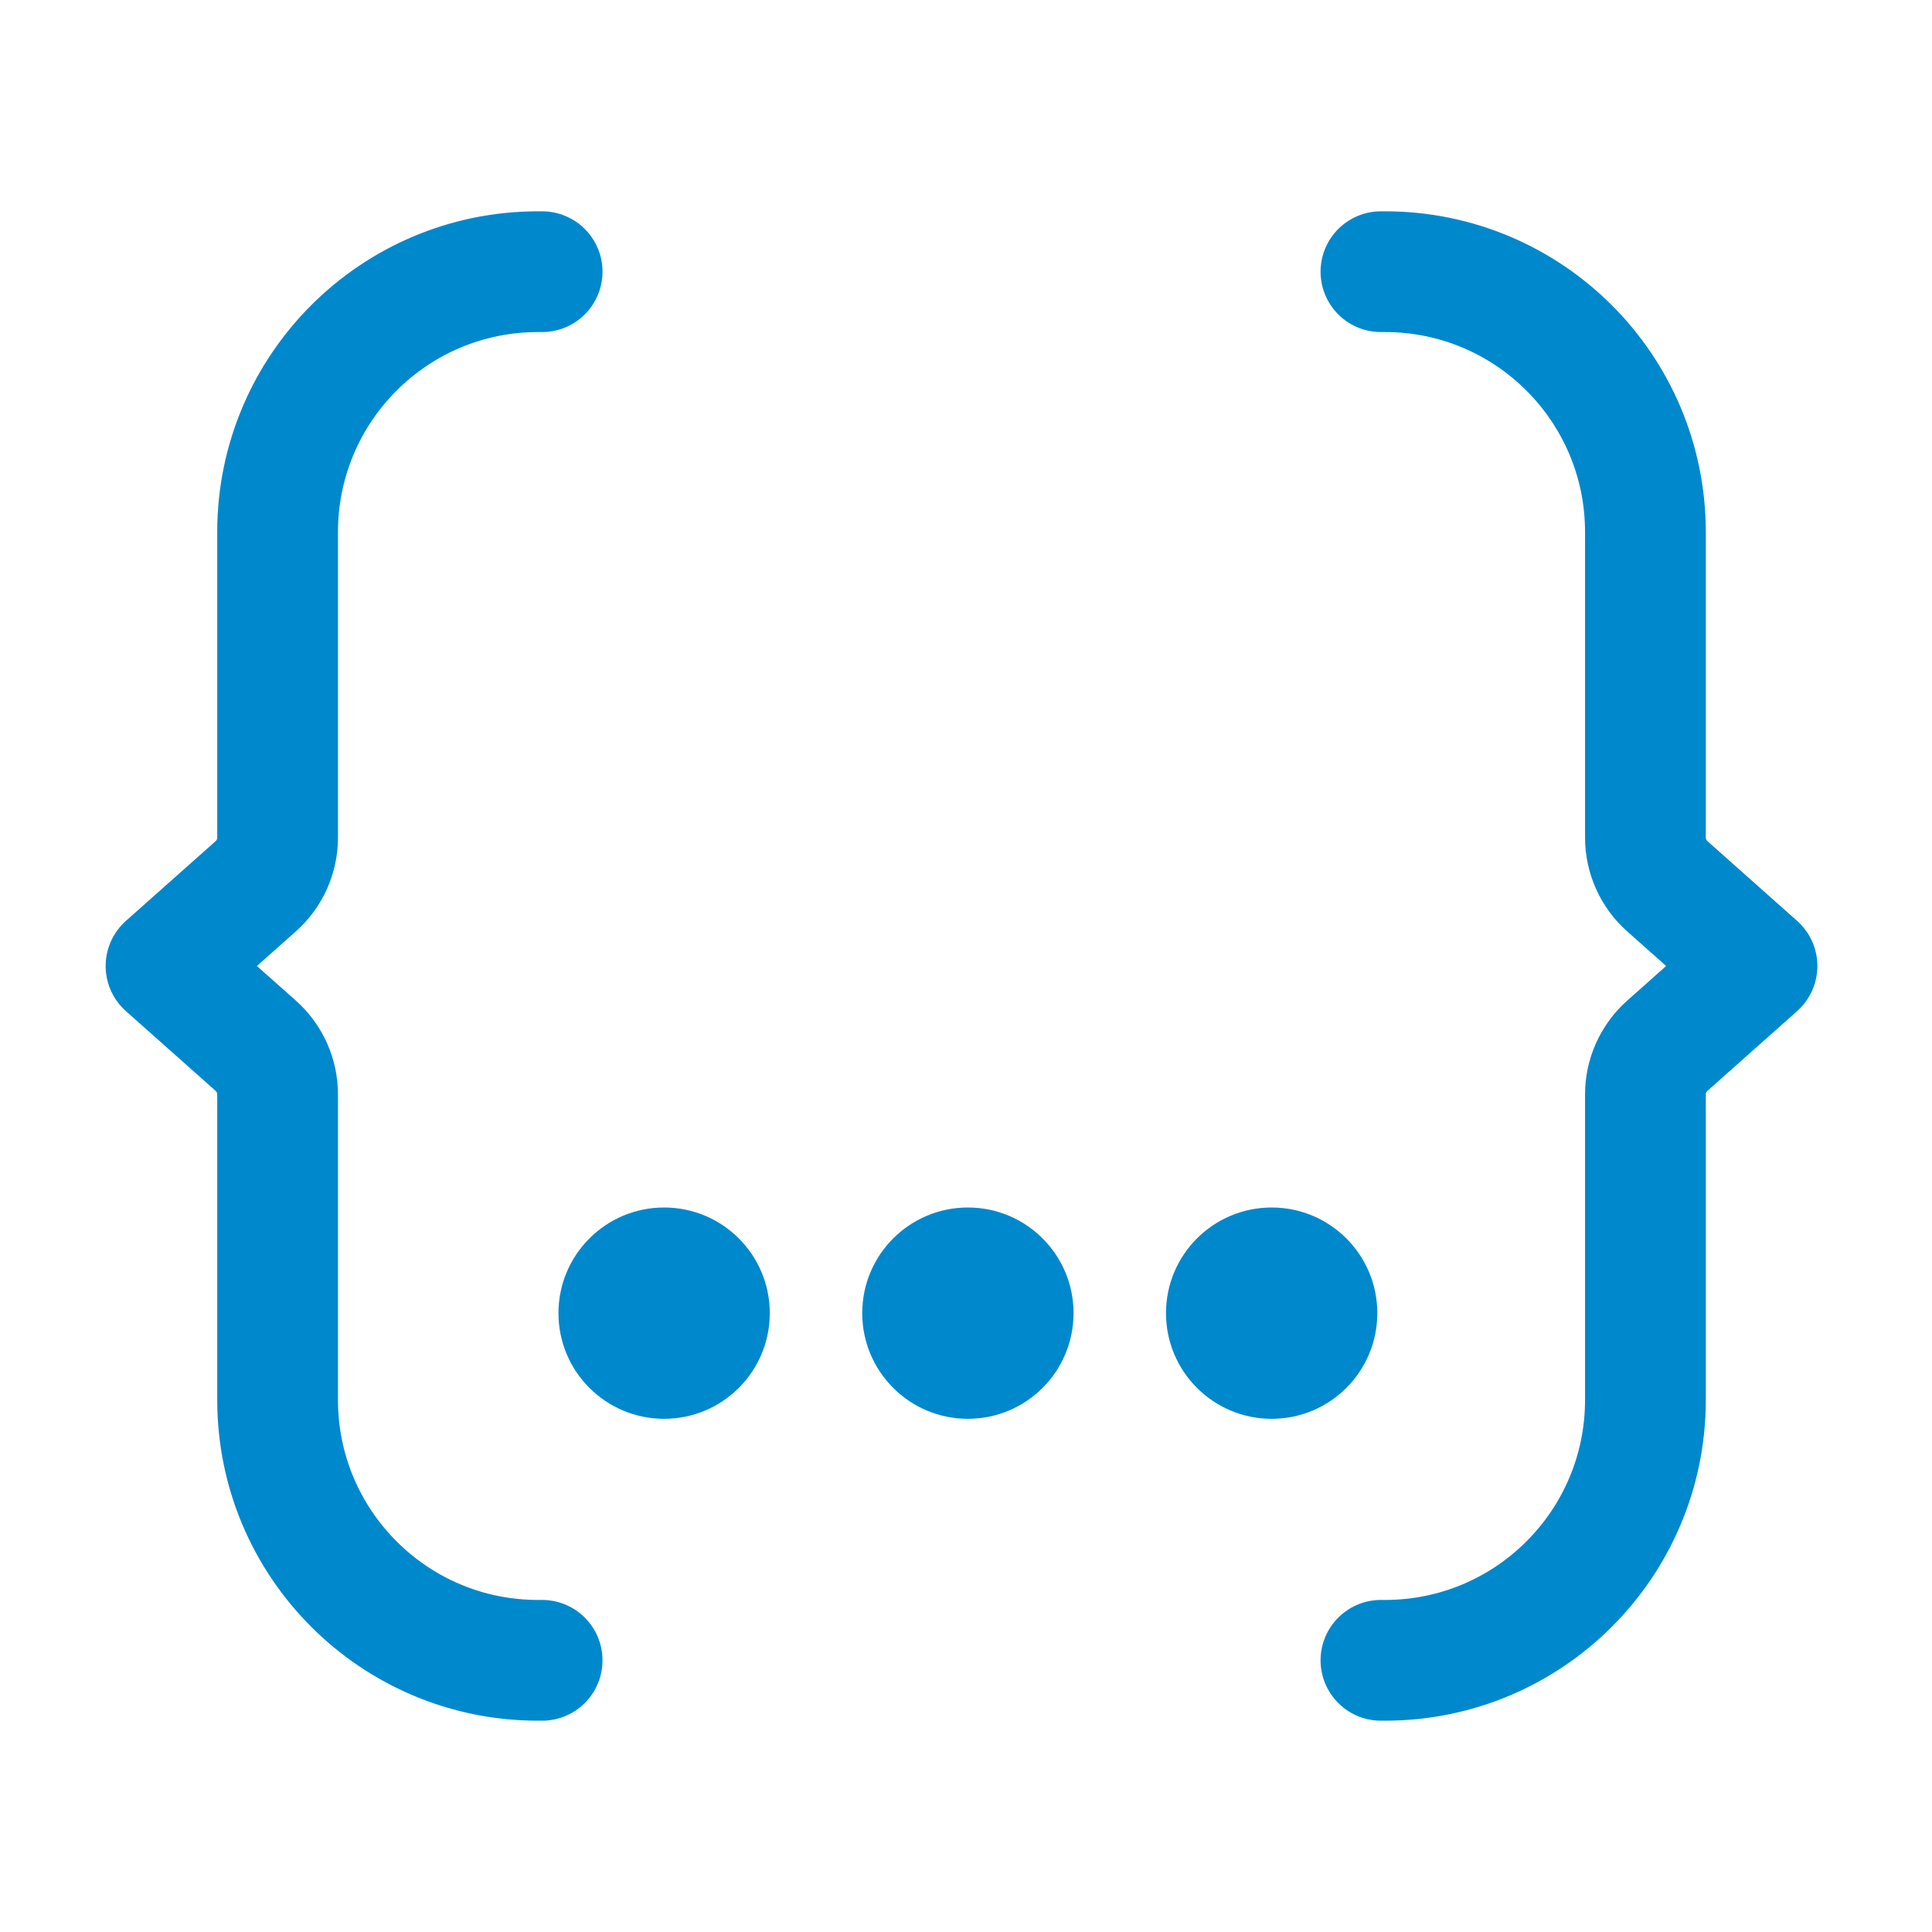
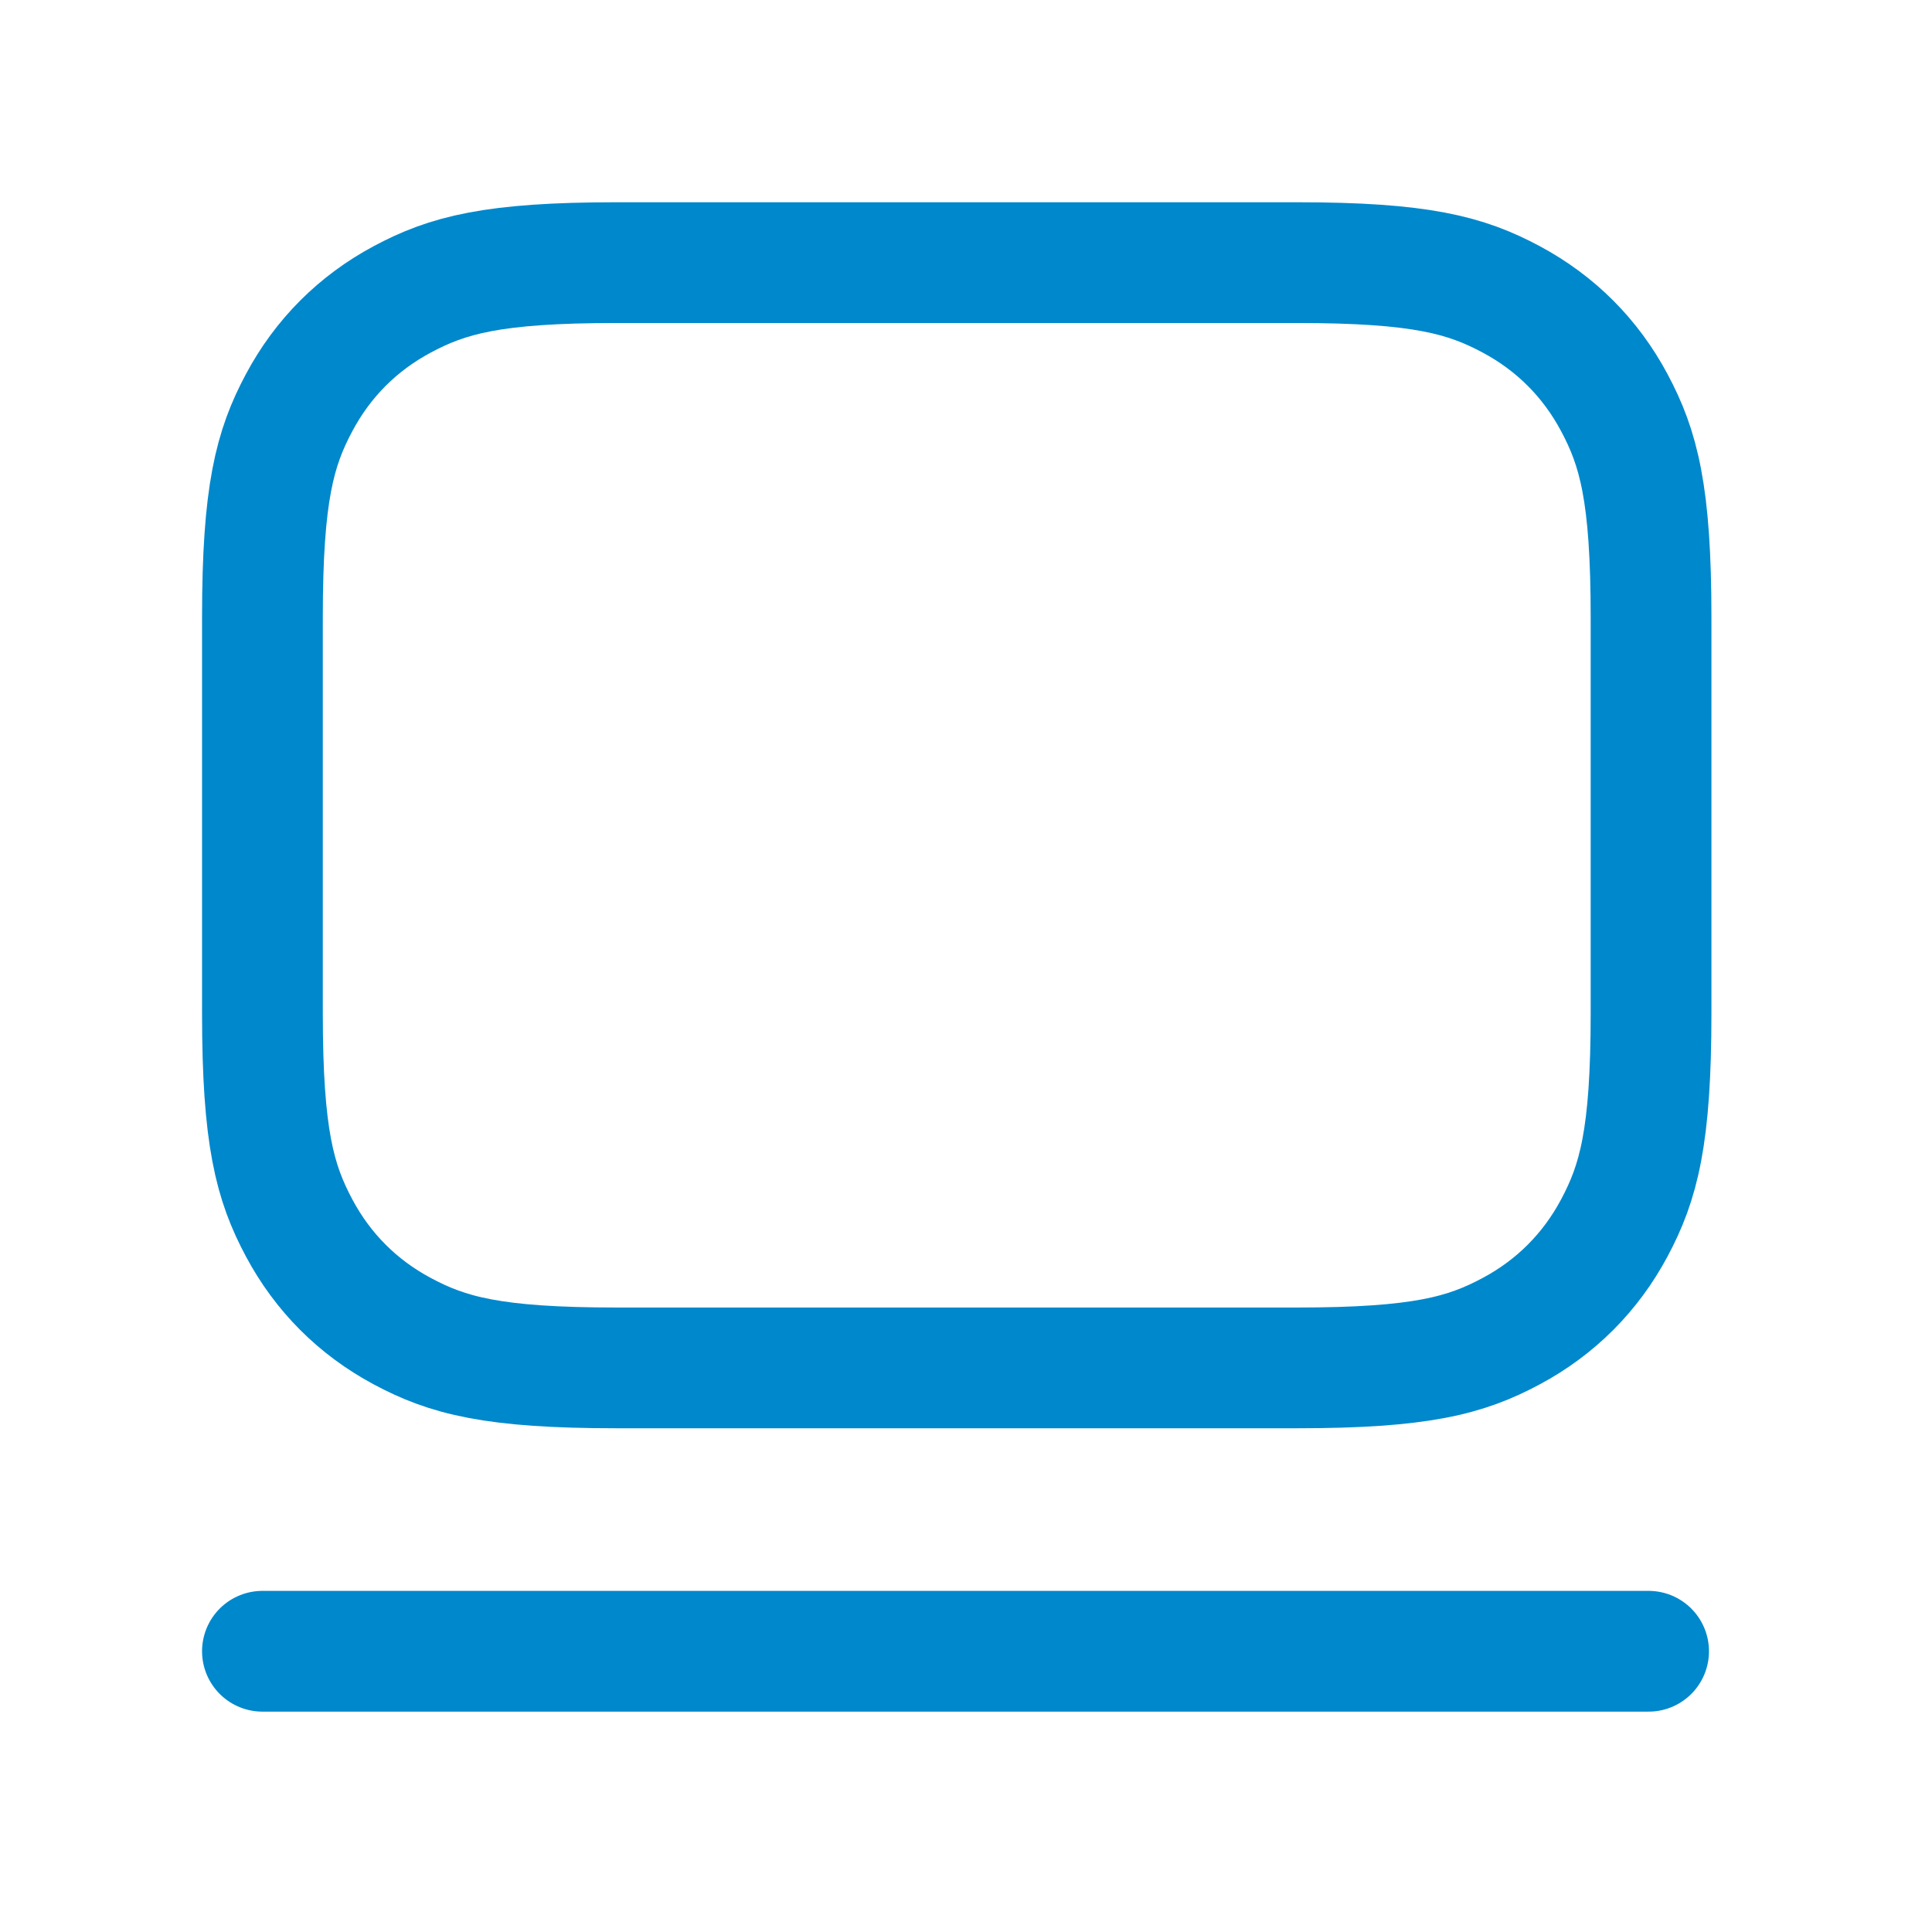
<svg xmlns="http://www.w3.org/2000/svg" width="48" height="48" viewBox="0 0 48 48" fill="none">
-   <path d="M13.469 6.75H13.366C9.793 6.75 6.897 9.646 6.897 13.219V20.809C6.897 21.271 6.7 21.711 6.355 22.018L4.125 24L6.355 25.982C6.7 26.289 6.897 26.729 6.897 27.191V34.781C6.897 38.354 9.793 41.25 13.366 41.25H13.469" stroke="#0088CC" stroke-width="3" stroke-linecap="round" stroke-linejoin="round" />
-   <path d="M34.309 6.75H34.411C37.984 6.75 40.88 9.646 40.88 13.219V20.809C40.88 21.271 41.078 21.711 41.423 22.018L43.652 24L41.423 25.982C41.078 26.289 40.88 26.729 40.88 27.191V34.781C40.88 38.354 37.984 41.25 34.411 41.25H34.309" stroke="#0088CC" stroke-width="3" stroke-linecap="round" stroke-linejoin="round" />
-   <path d="M19.125 32.625C19.125 34.075 17.95 35.25 16.5 35.25C15.05 35.25 13.875 34.075 13.875 32.625C13.875 31.175 15.05 30 16.5 30C17.95 30 19.125 31.175 19.125 32.625Z" fill="#0088CC" />
-   <path d="M26.672 32.625C26.672 34.075 25.497 35.25 24.047 35.25C22.597 35.25 21.422 34.075 21.422 32.625C21.422 31.175 22.597 30 24.047 30C25.497 30 26.672 31.175 26.672 32.625Z" fill="#0088CC" />
-   <path d="M34.219 32.625C34.219 34.075 33.044 35.25 31.594 35.25C30.144 35.25 28.969 34.075 28.969 32.625C28.969 31.175 30.144 30 31.594 30C33.044 30 34.219 31.175 34.219 32.625Z" fill="#0088CC" />
+   <path fill-rule="evenodd" clip-rule="evenodd" d="M32.226 6.525H15.313C12.237 6.525 11.117 6.836 9.991 7.439C8.888 8.03 8.022 8.897 7.432 10.003C6.83 11.13 6.52 12.252 6.52 15.334V25.176C6.52 28.258 6.83 29.38 7.432 30.508C8.022 31.613 8.888 32.48 9.991 33.071C11.117 33.675 12.237 33.985 15.313 33.985H32.226C35.302 33.985 36.422 33.675 37.548 33.071C38.651 32.48 39.517 31.613 40.107 30.508C40.709 29.38 41.02 28.258 41.02 25.176V15.334C41.02 12.252 40.709 11.13 40.107 10.003C39.517 8.897 38.651 8.03 37.548 7.439C36.422 6.836 35.302 6.525 32.226 6.525Z" stroke="#0088CC" stroke-width="3" />
+   <path d="M6.52 41.025L40.959 41.025" stroke="#0088CC" stroke-width="3" stroke-linecap="round" stroke-linejoin="round" />
</svg>
